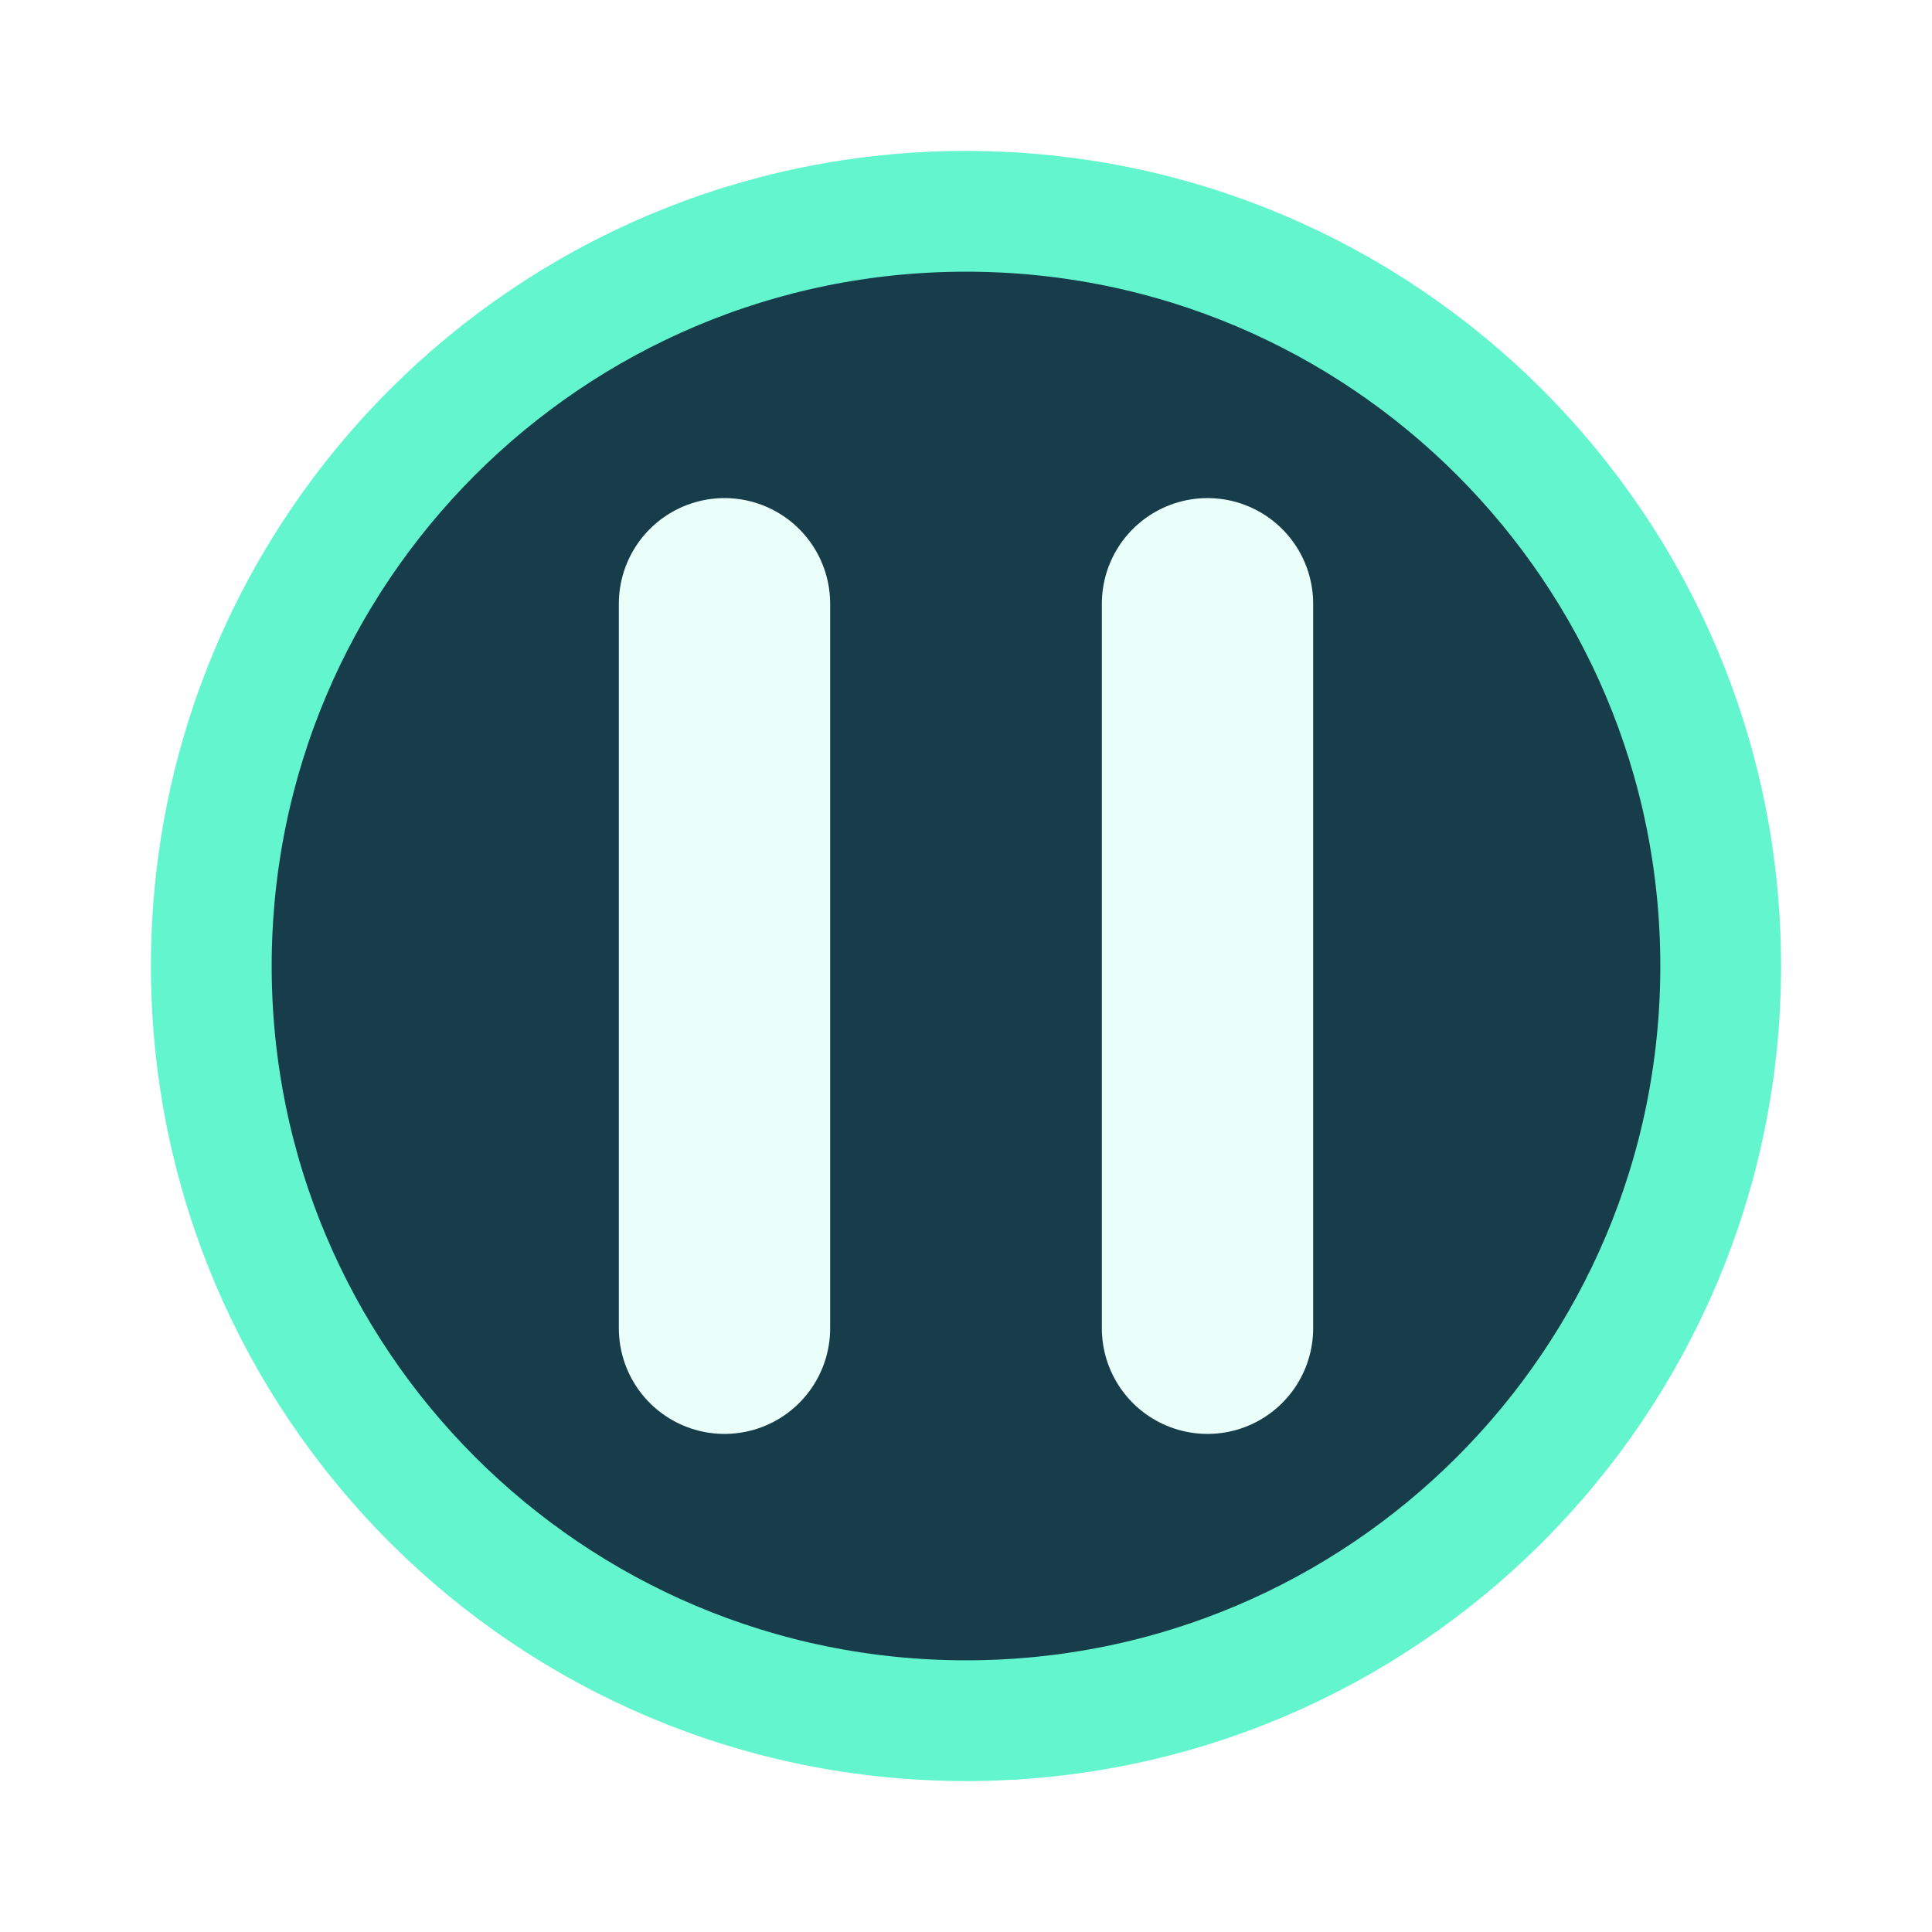
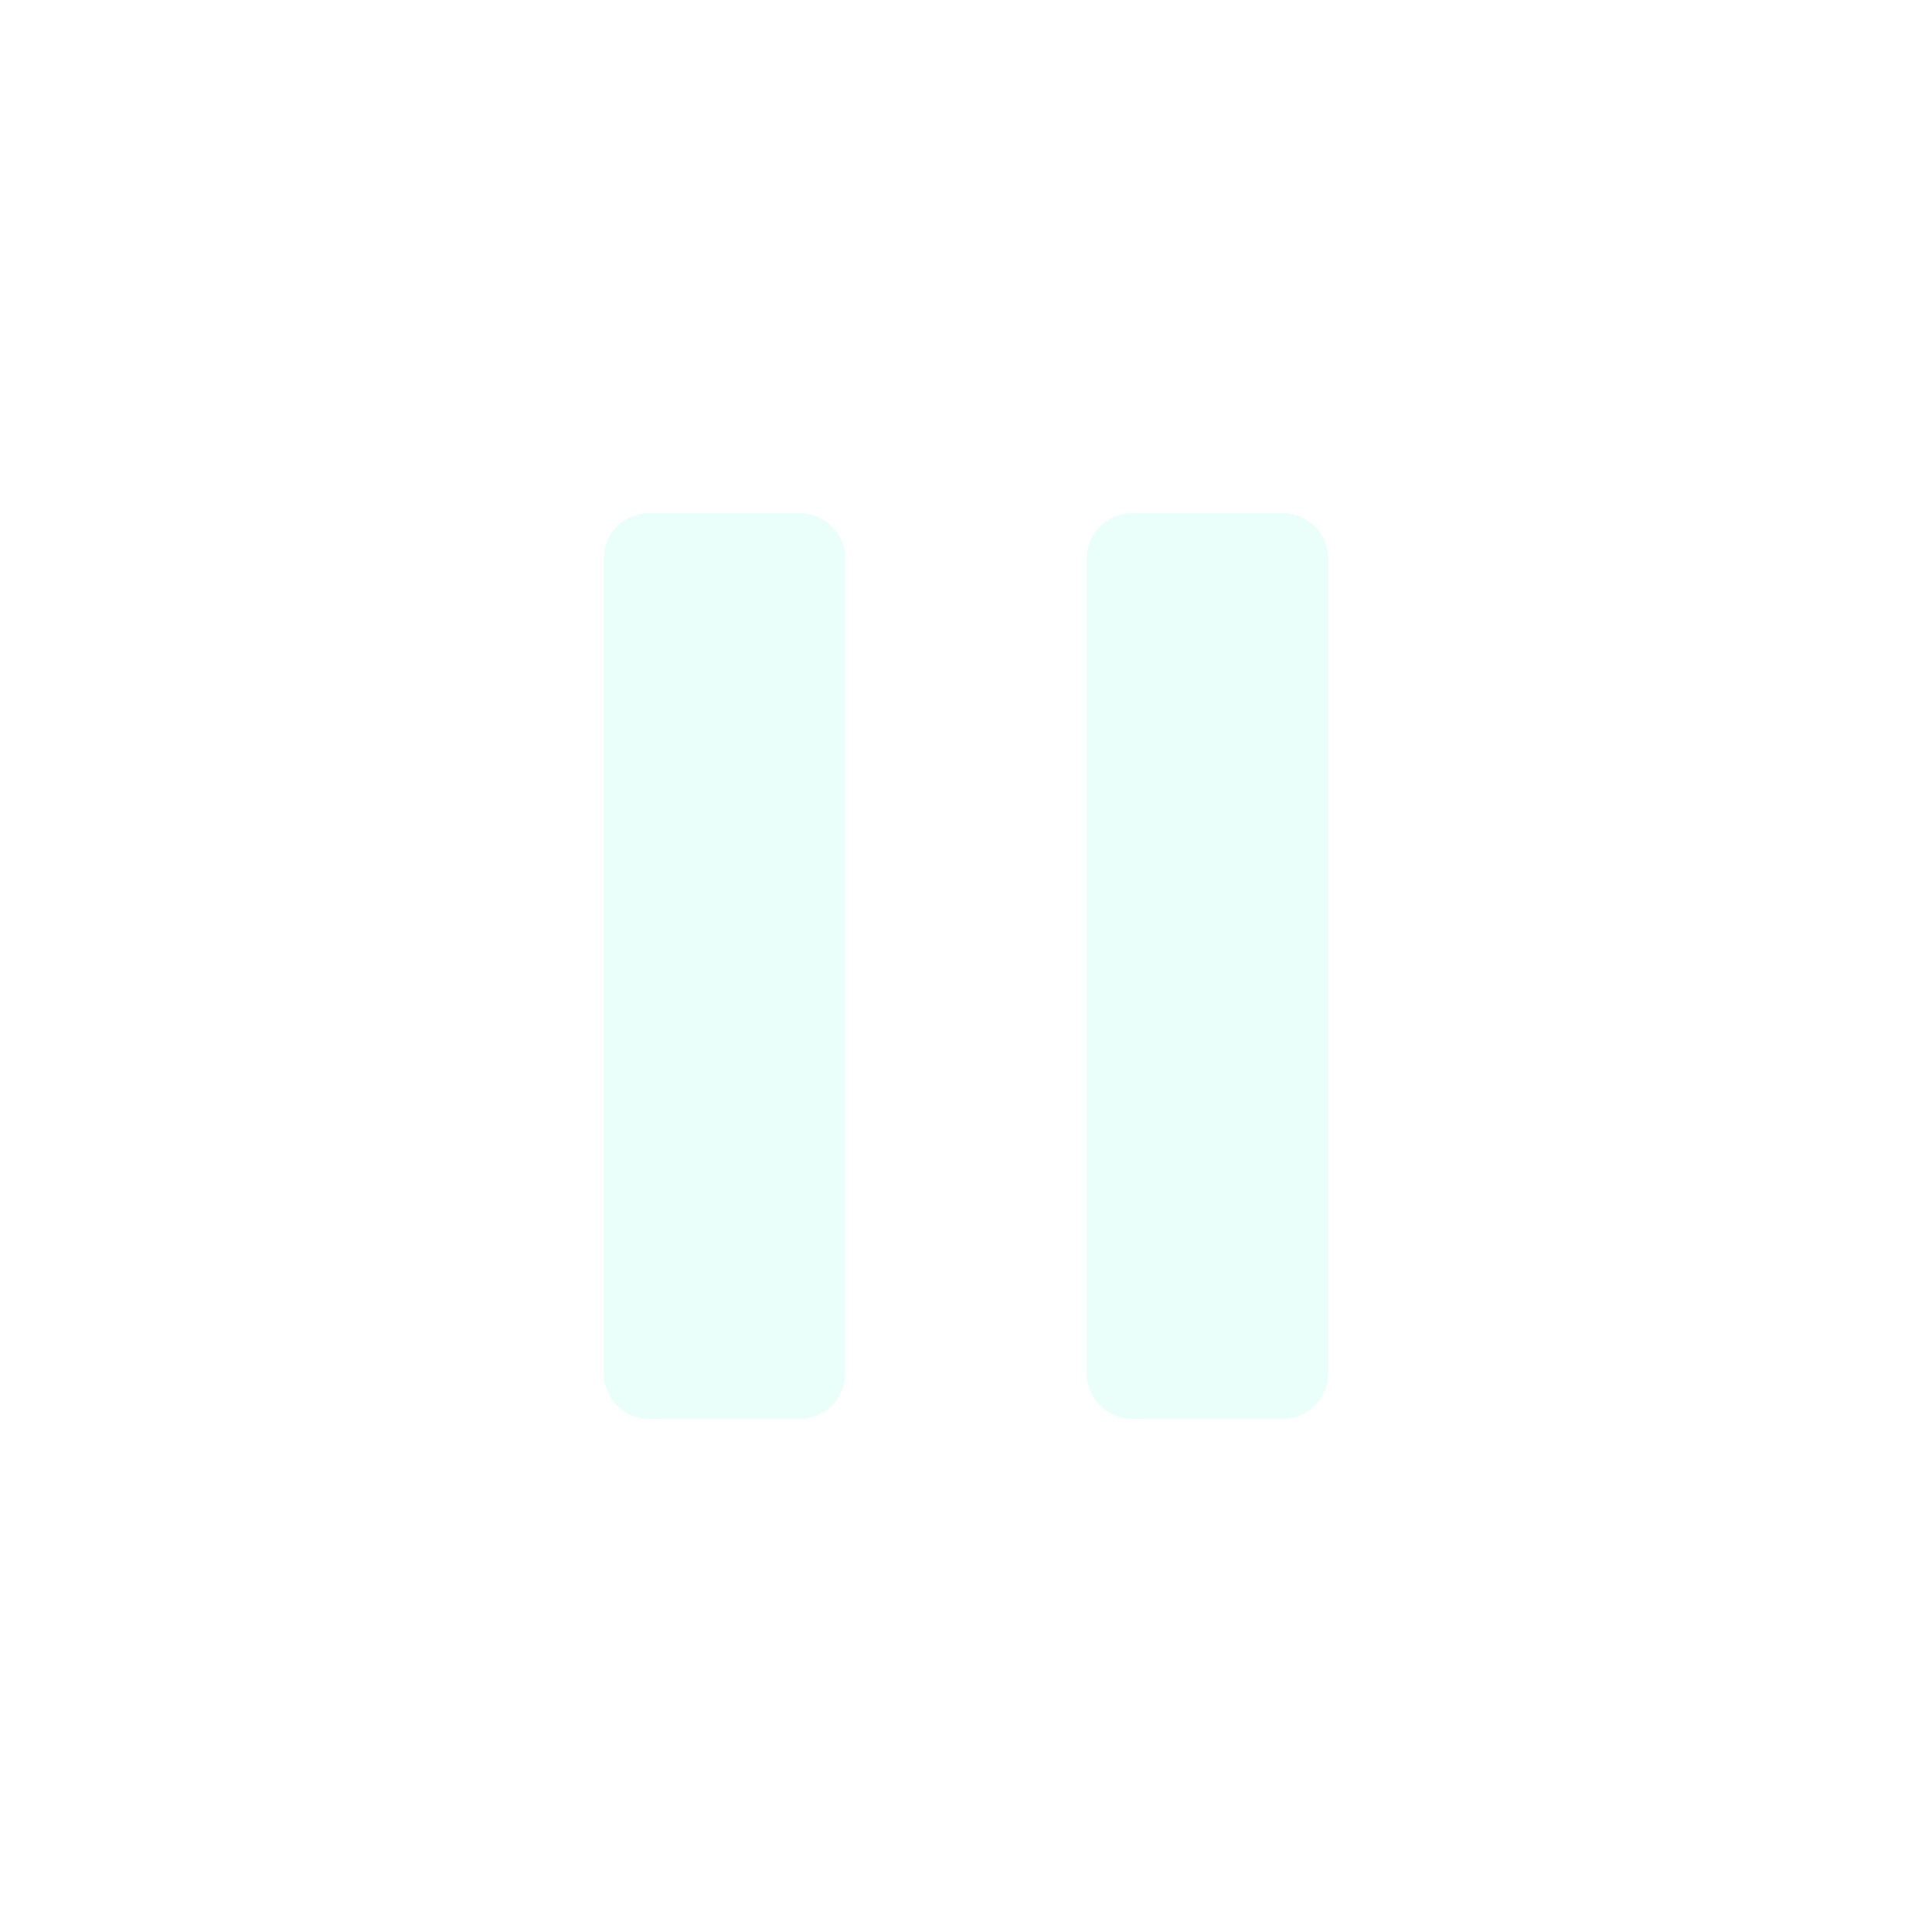
<svg xmlns="http://www.w3.org/2000/svg" viewBox="0 0 64 64" fill="none">
-   <circle cx="32" cy="32" r="25" fill="#173d4a" stroke="#63f5cd" stroke-width="4" />
-   <path d="M24 20v24M40 20v24" stroke="#eafff9" stroke-width="7" stroke-linecap="round" />
+   <rect x="20" y="17" width="8" height="30" rx="1.5" fill="#eafff9" />
+   <rect x="36" y="17" width="8" height="30" rx="1.5" fill="#eafff9" />
</svg>
